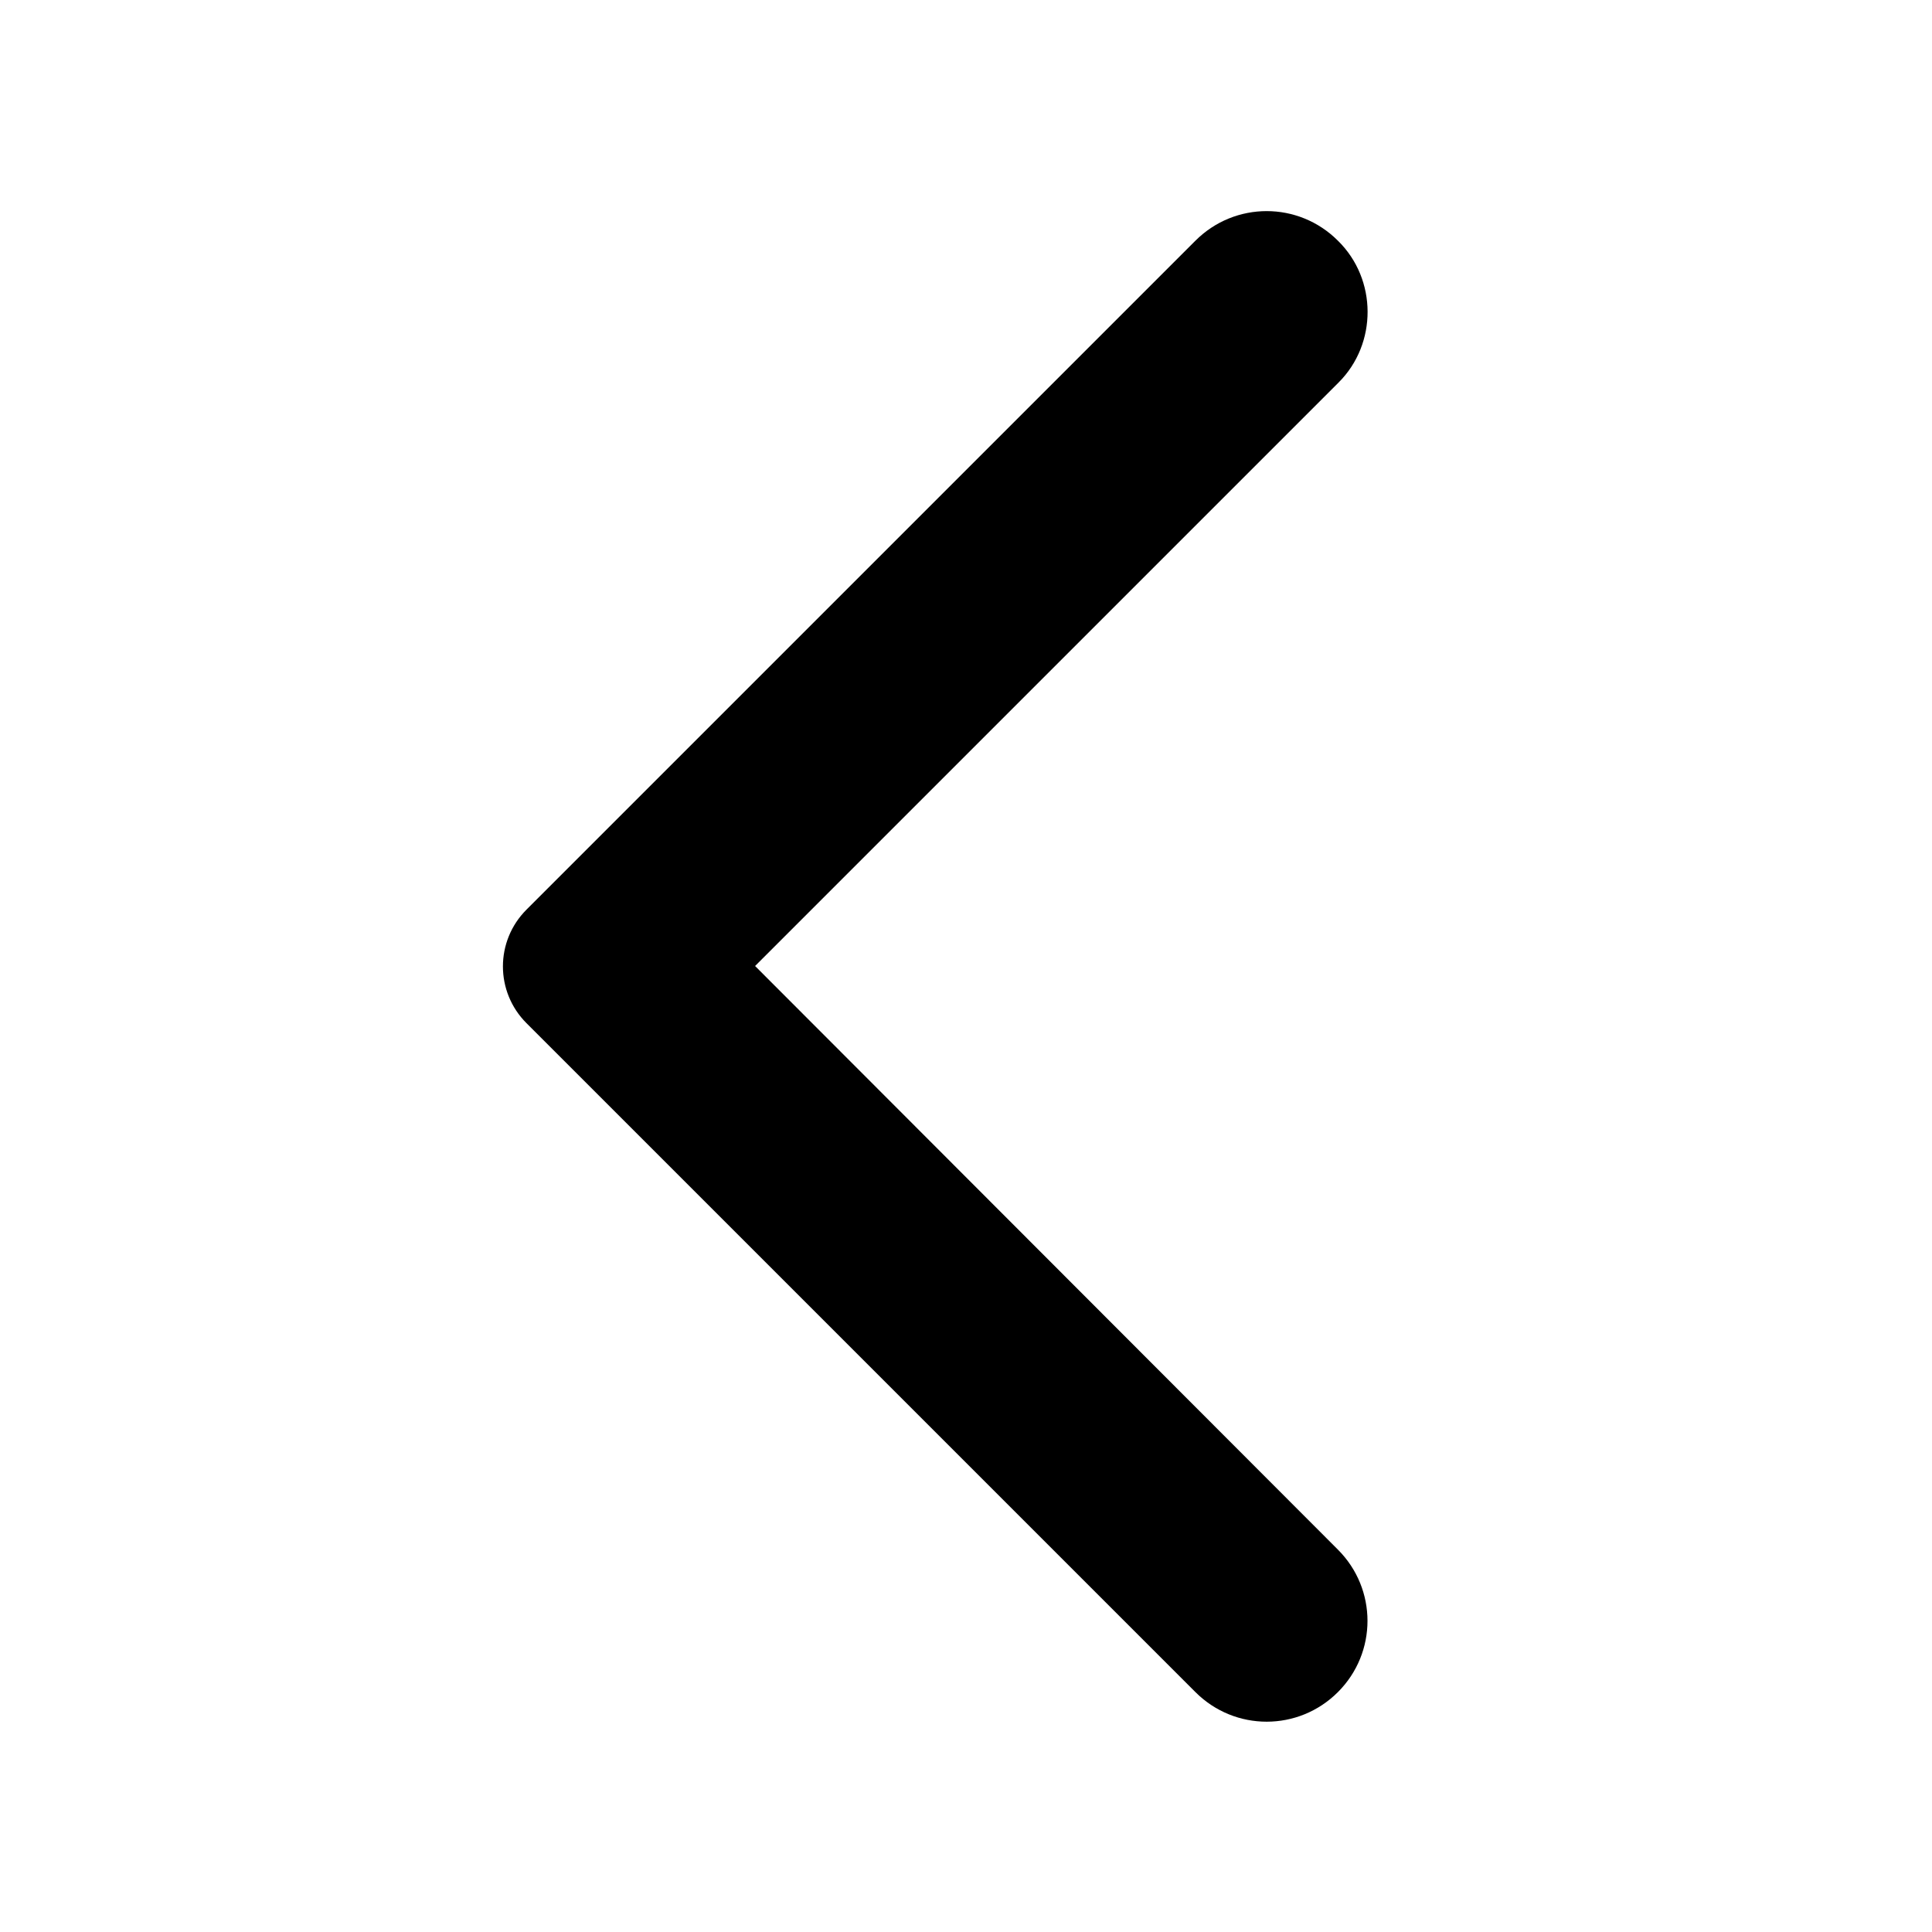
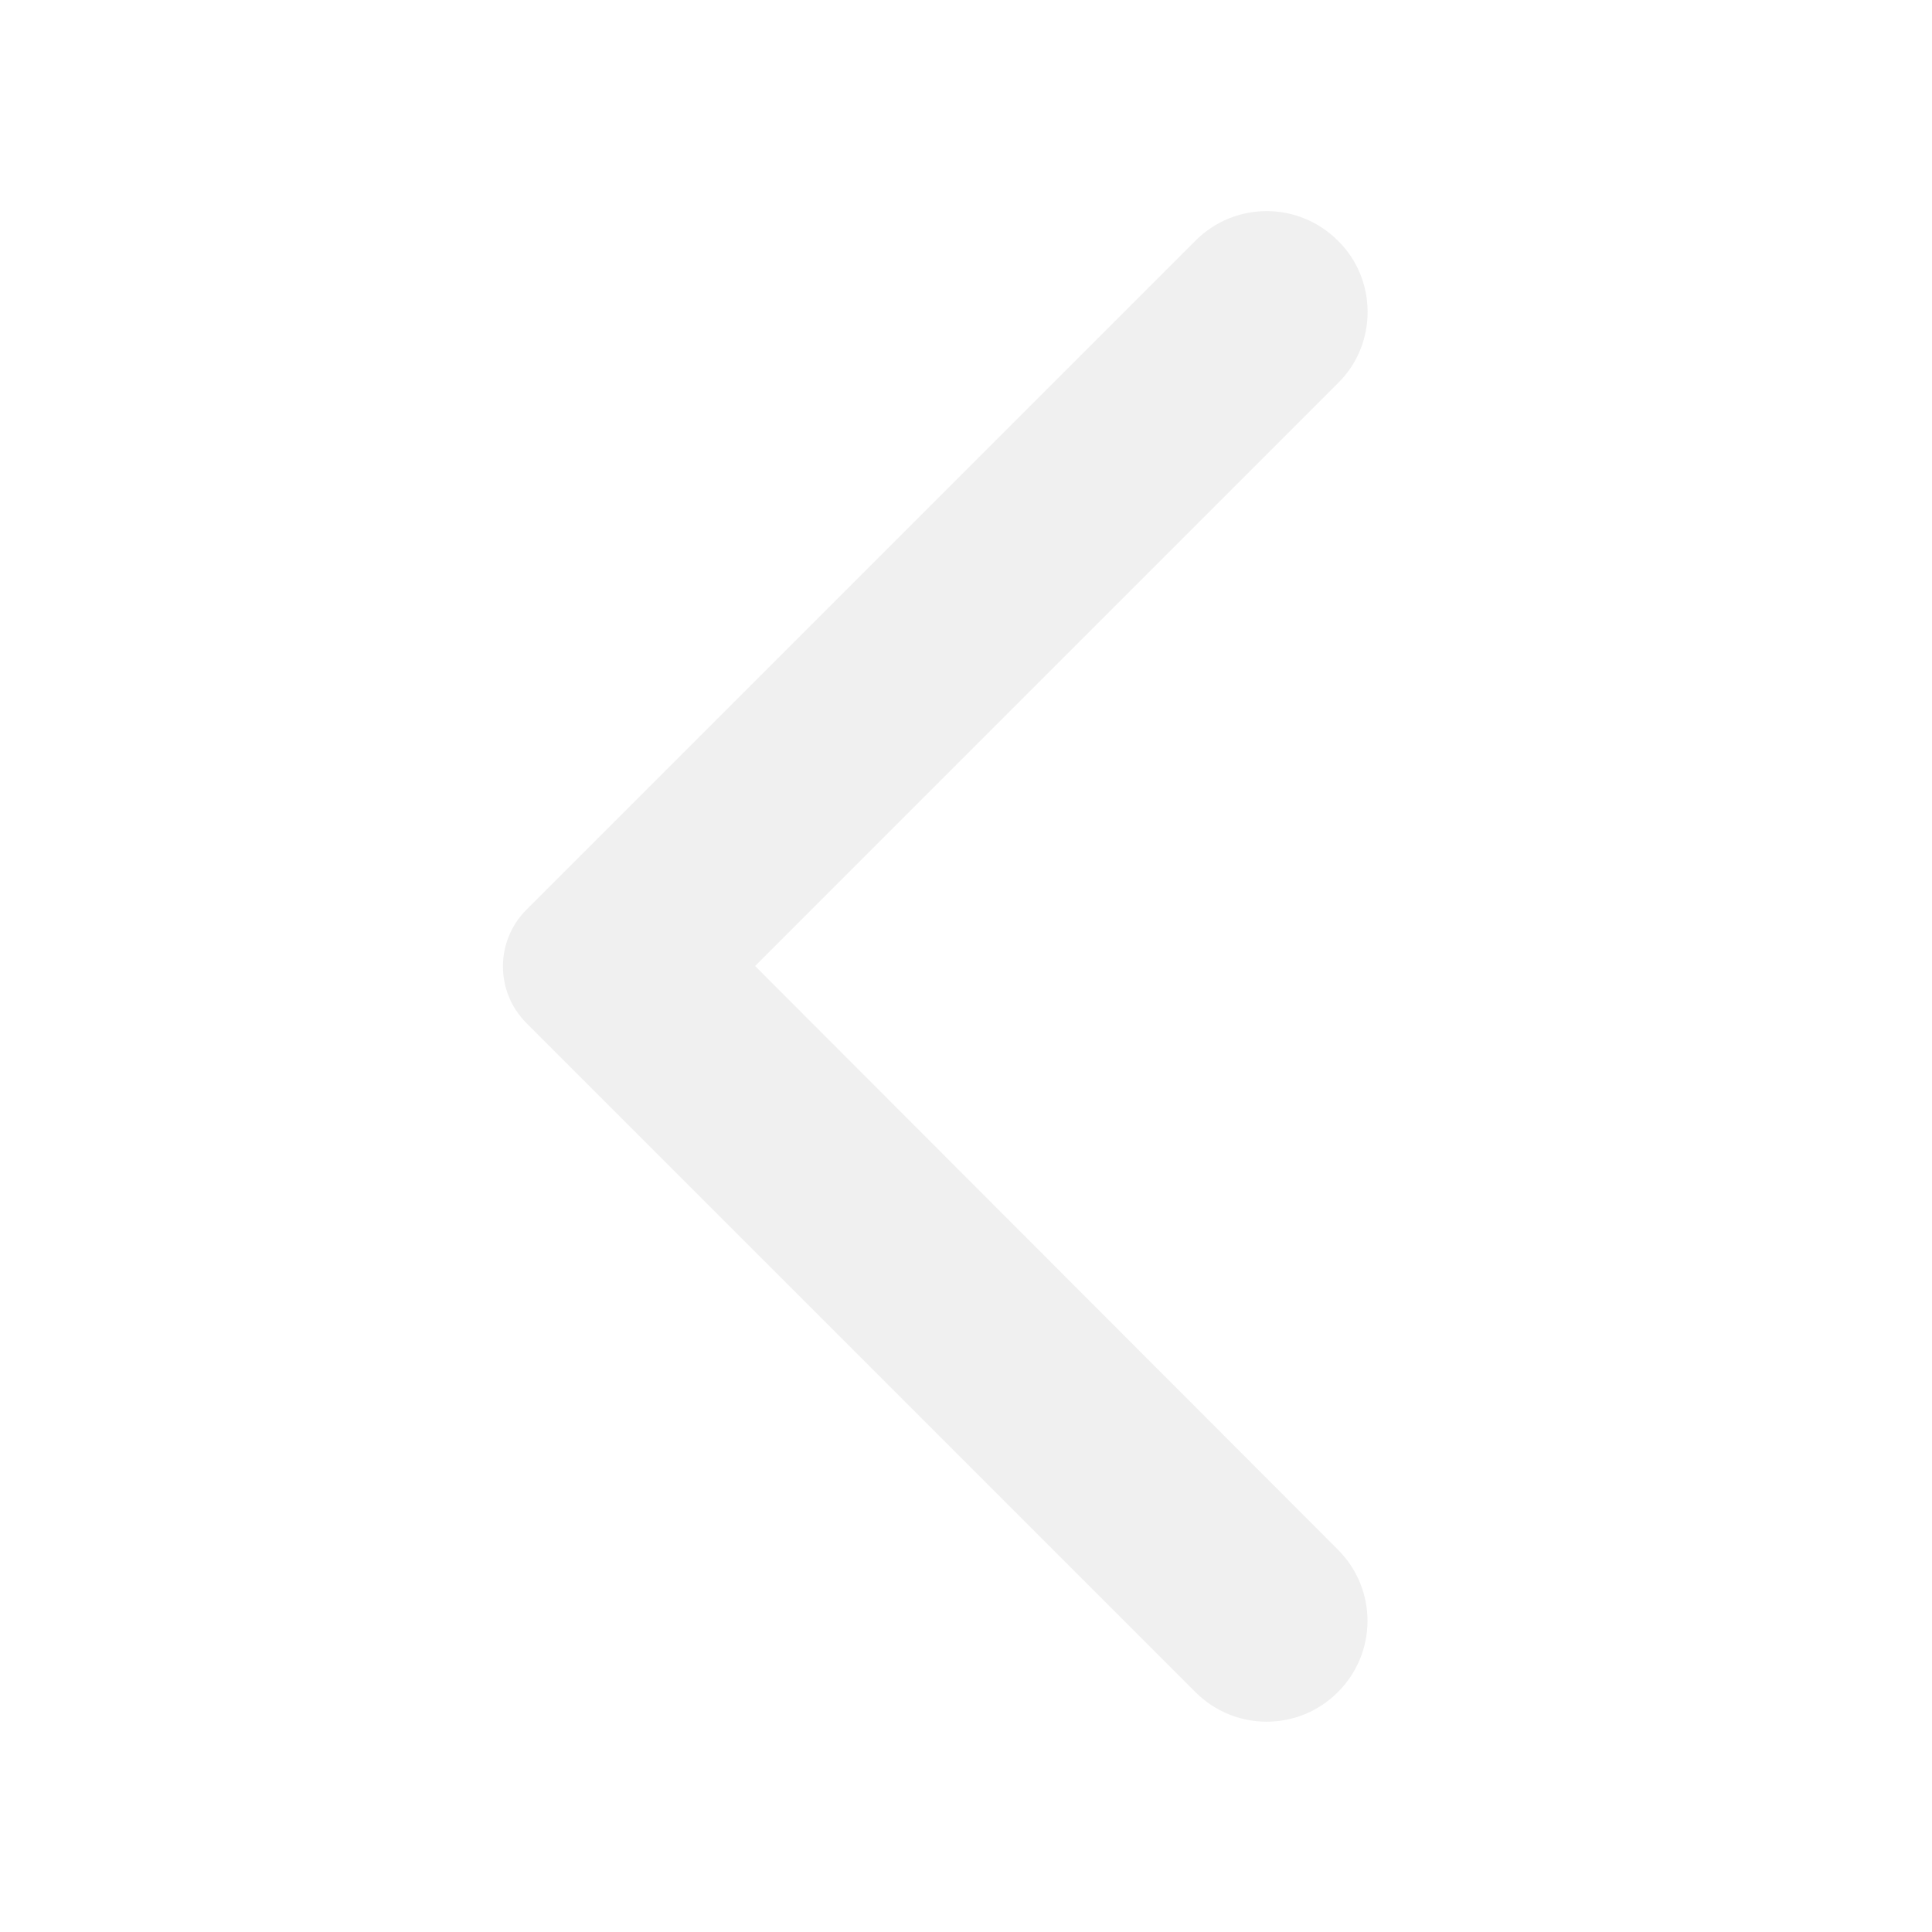
<svg xmlns="http://www.w3.org/2000/svg" width="100%" height="100%" viewBox="0 0 24 24" fill="none">
-   <path fill-rule="evenodd" clip-rule="evenodd" d="M16.62 2.99C16.13 2.5 15.34 2.5 14.85 2.99L6.54 11.3C6.15 11.69 6.15 12.32 6.54 12.71L14.85 21.02C15.34 21.51 16.13 21.51 16.62 21.02C17.11 20.53 17.11 19.74 16.62 19.25L9.38 12L16.63 4.75C17.11 4.27 17.11 3.47 16.62 2.99Z" fill="currentColor" />
+   <path fill-rule="evenodd" clip-rule="evenodd" d="M16.62 2.99C16.13 2.5 15.34 2.5 14.85 2.99L6.54 11.3C6.15 11.69 6.15 12.32 6.54 12.71L14.85 21.02C15.34 21.51 16.13 21.51 16.62 21.02C17.11 20.53 17.11 19.74 16.62 19.25L9.38 12L16.63 4.75C17.11 4.27 17.11 3.47 16.62 2.99Z" fill="#F0F0F0" />
</svg>
